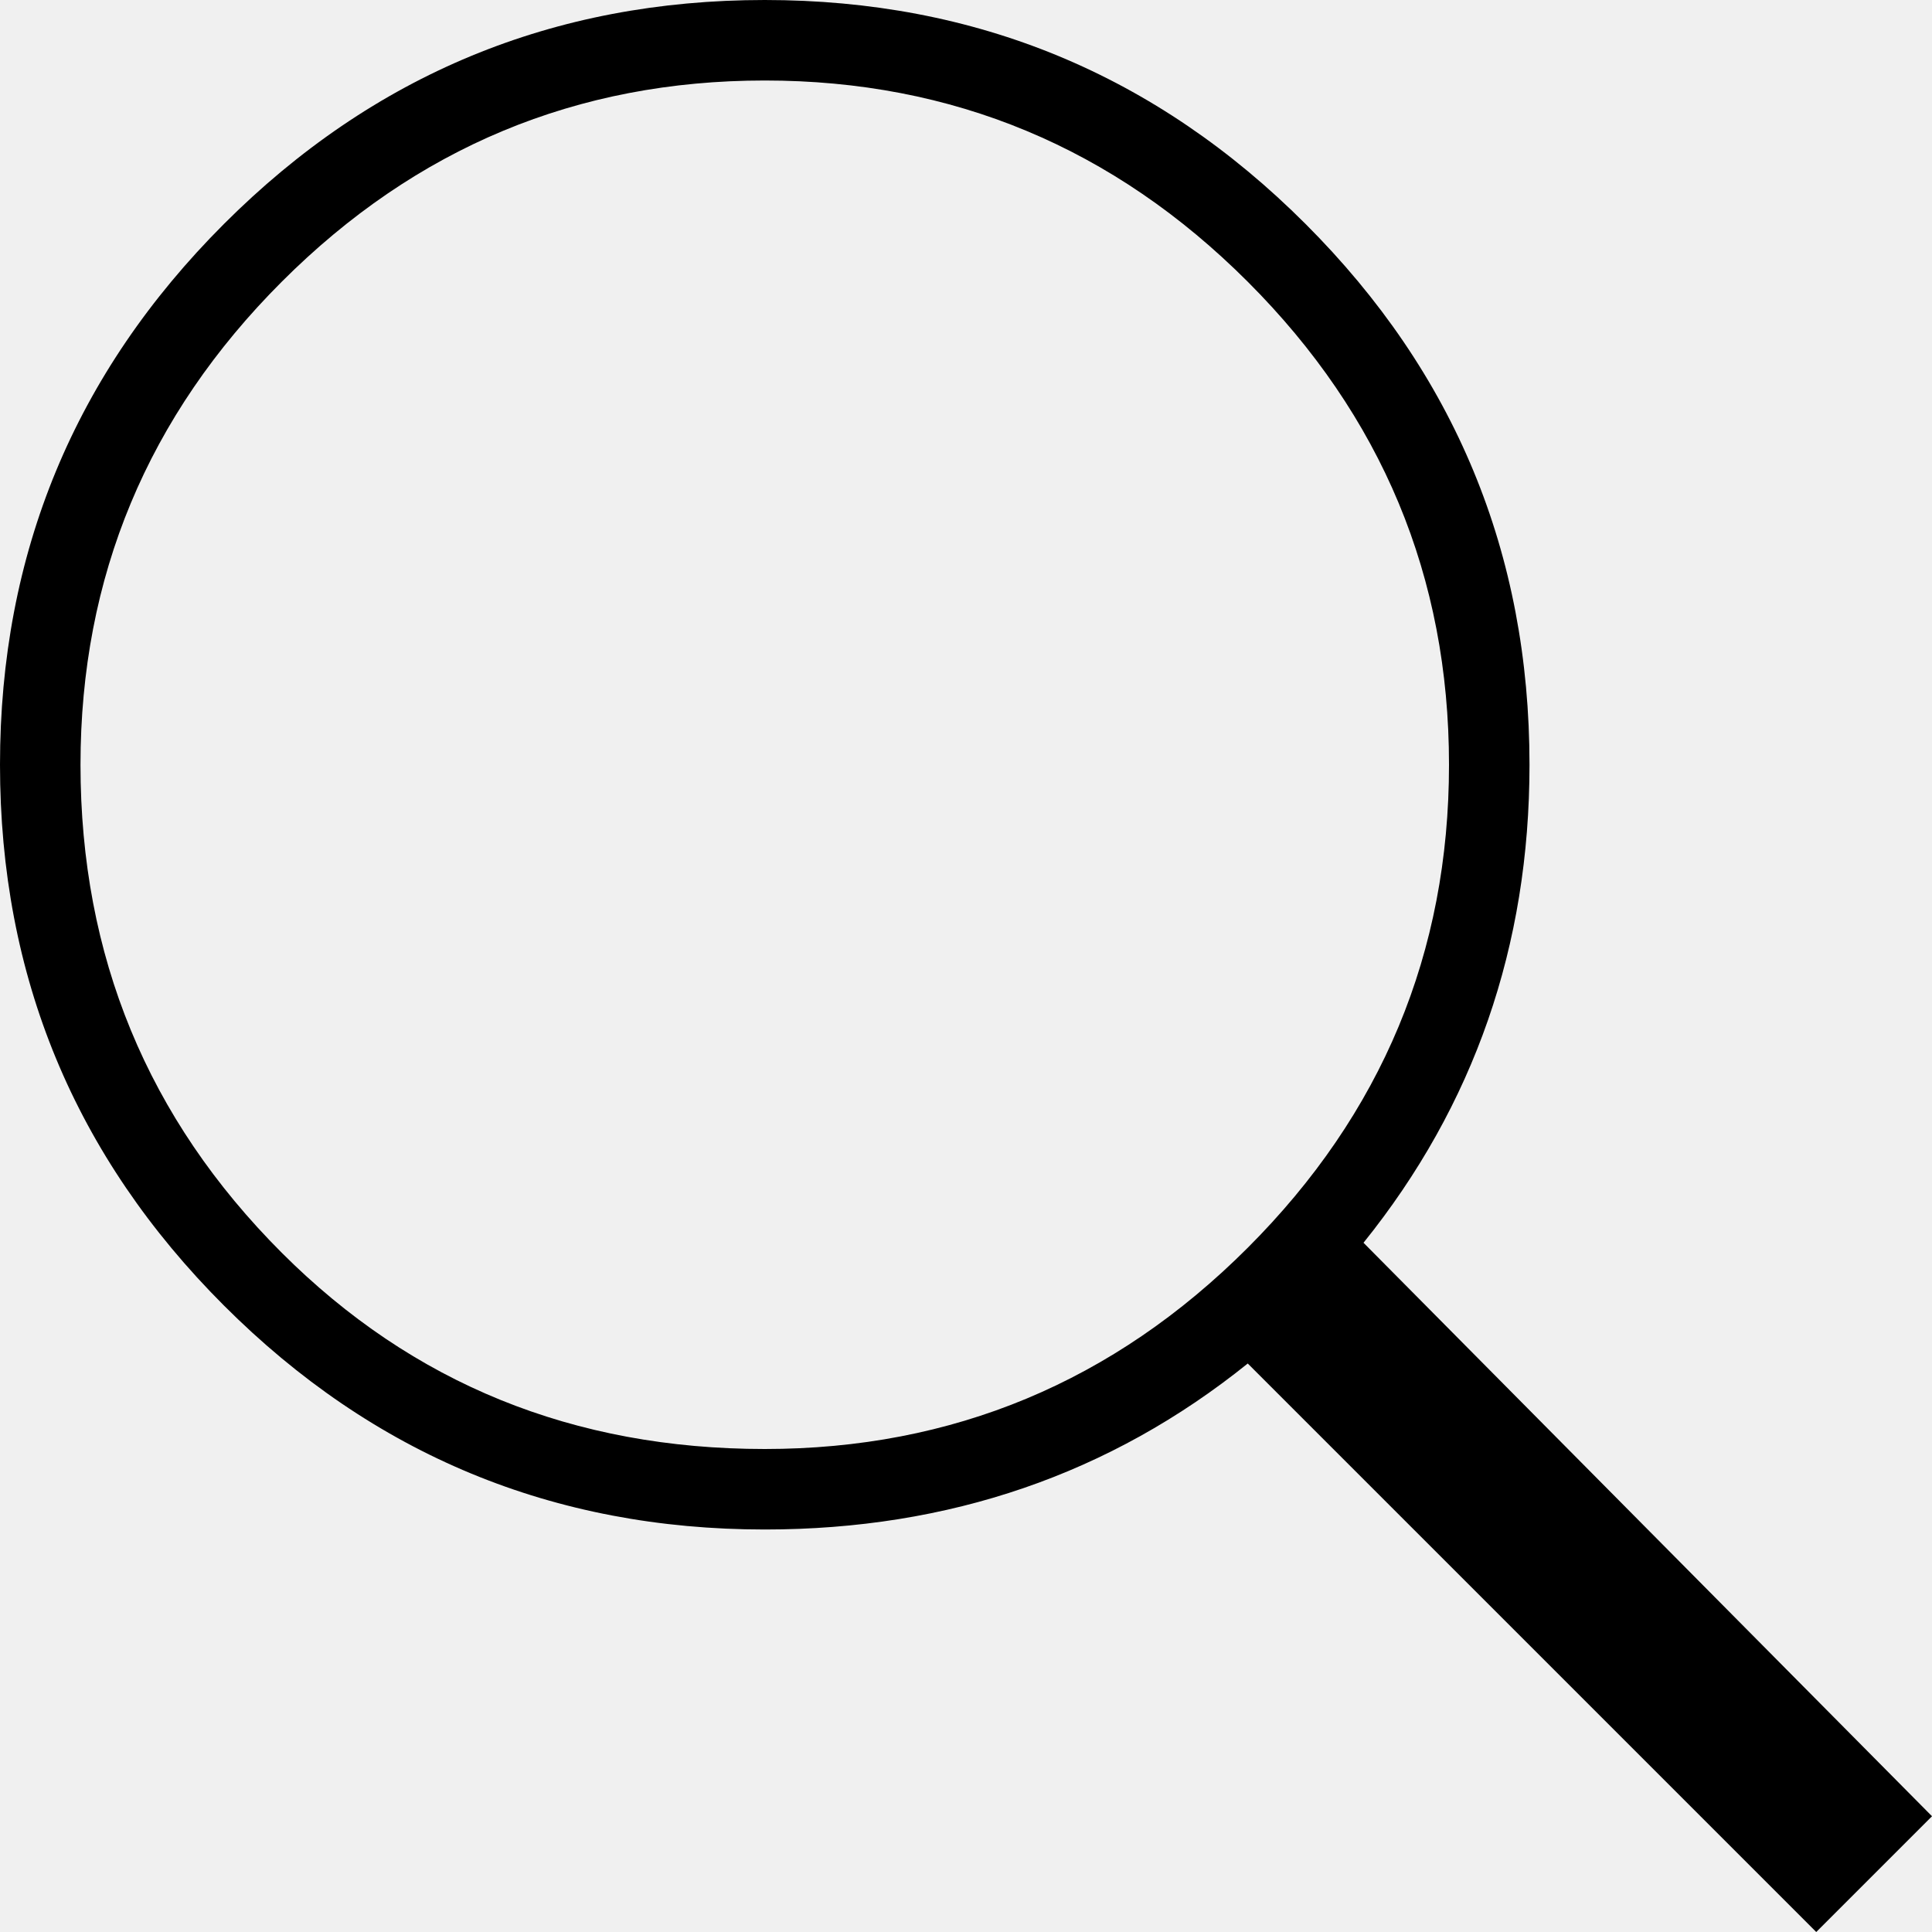
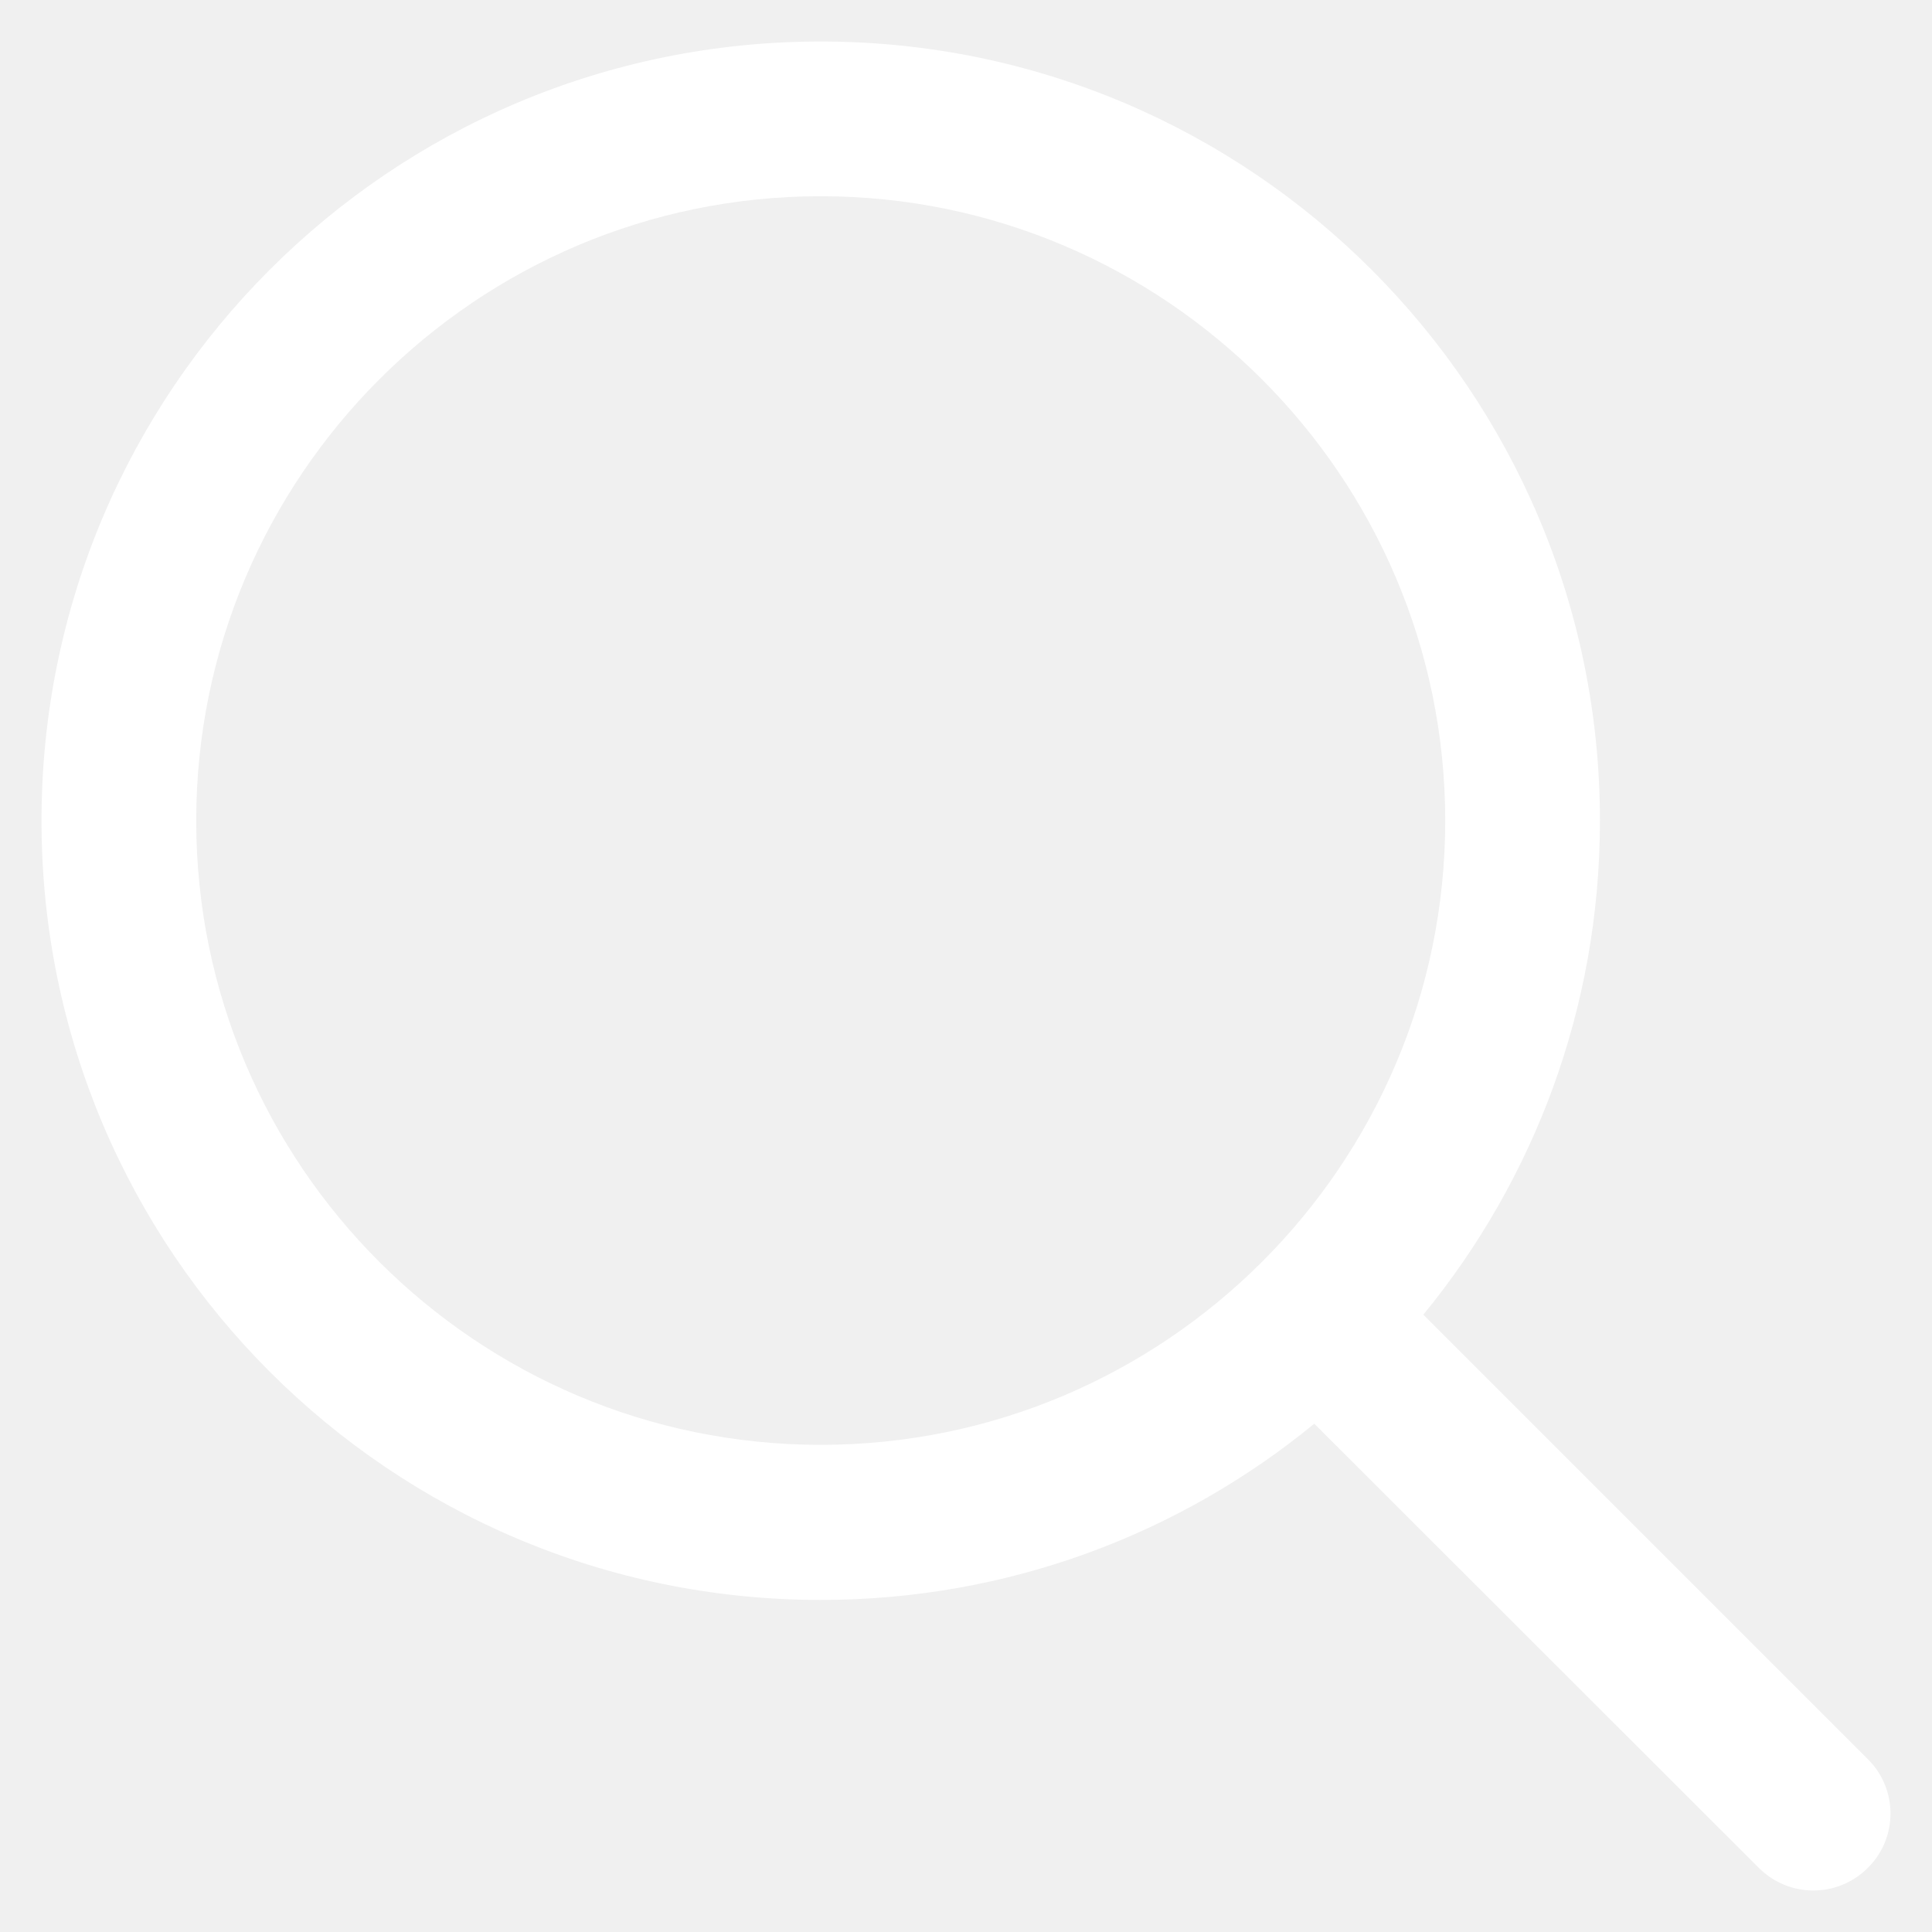
- <svg xmlns="http://www.w3.org/2000/svg" width="12px" height="12px" viewBox="0 0 12 12" version="1.1">
-   <defs />
-   <g id="Page-1" stroke="none" stroke-width="1" fill="none" fill-rule="evenodd">
-     <g id="Spotify" transform="translate(-457, -164)" fill="#000000">
-       <path d="M469,175.281 L468.281,176 L464.75,172.469 C463.896,173.156 462.896,173.5 461.75,173.5 C460.437,173.5 459.318,173.036 458.391,172.109 C457.464,171.182 457,170.063 457,168.75 C457,167.437 457.464,166.318 458.391,165.391 C459.318,164.464 460.437,164 461.75,164 C463.063,164 464.182,164.464 465.109,165.391 C466.036,166.318 466.5,167.437 466.5,168.75 C466.5,169.875 466.156,170.865 465.469,171.719 L469,175.281 Z M458.75,171.781 C459.563,172.594 460.562,173 461.75,173 C462.917,173 463.917,172.583 464.75,171.75 C465.583,170.917 466,169.917 466,168.75 C466,167.583 465.583,166.583 464.75,165.75 C463.917,164.917 462.917,164.5 461.75,164.5 C460.583,164.5 459.583,164.917 458.75,165.75 C457.917,166.583 457.5,167.583 457.5,168.75 C457.5,169.938 457.917,170.948 458.75,171.781 Z" id="ion-ios-search---Ionicons" />
-     </g>
+ <svg xmlns="http://www.w3.org/2000/svg" version="1.1" viewBox="0 0 512 512" enable-background="new 0 0 512 512" width="512px" height="512px">
+   <g>
+     <path d="M495,466.2L377.2,348.4c29.2-35.6,46.8-81.2,46.8-130.9C424,103.5,331.5,11,217.5,11C103.4,11,11,103.5,11,217.5   S103.4,424,217.5,424c49.7,0,95.2-17.5,130.8-46.7L466.1,495c8,8,20.9,8,28.9,0C503,487.1,503,474.1,495,466.2z M217.5,382.9   C126.2,382.9,52,308.7,52,217.5S126.2,52,217.5,52C308.7,52,383,126.3,383,217.5S308.7,382.9,217.5,382.9z" fill="#FFFFFF" />
  </g>
</svg>
